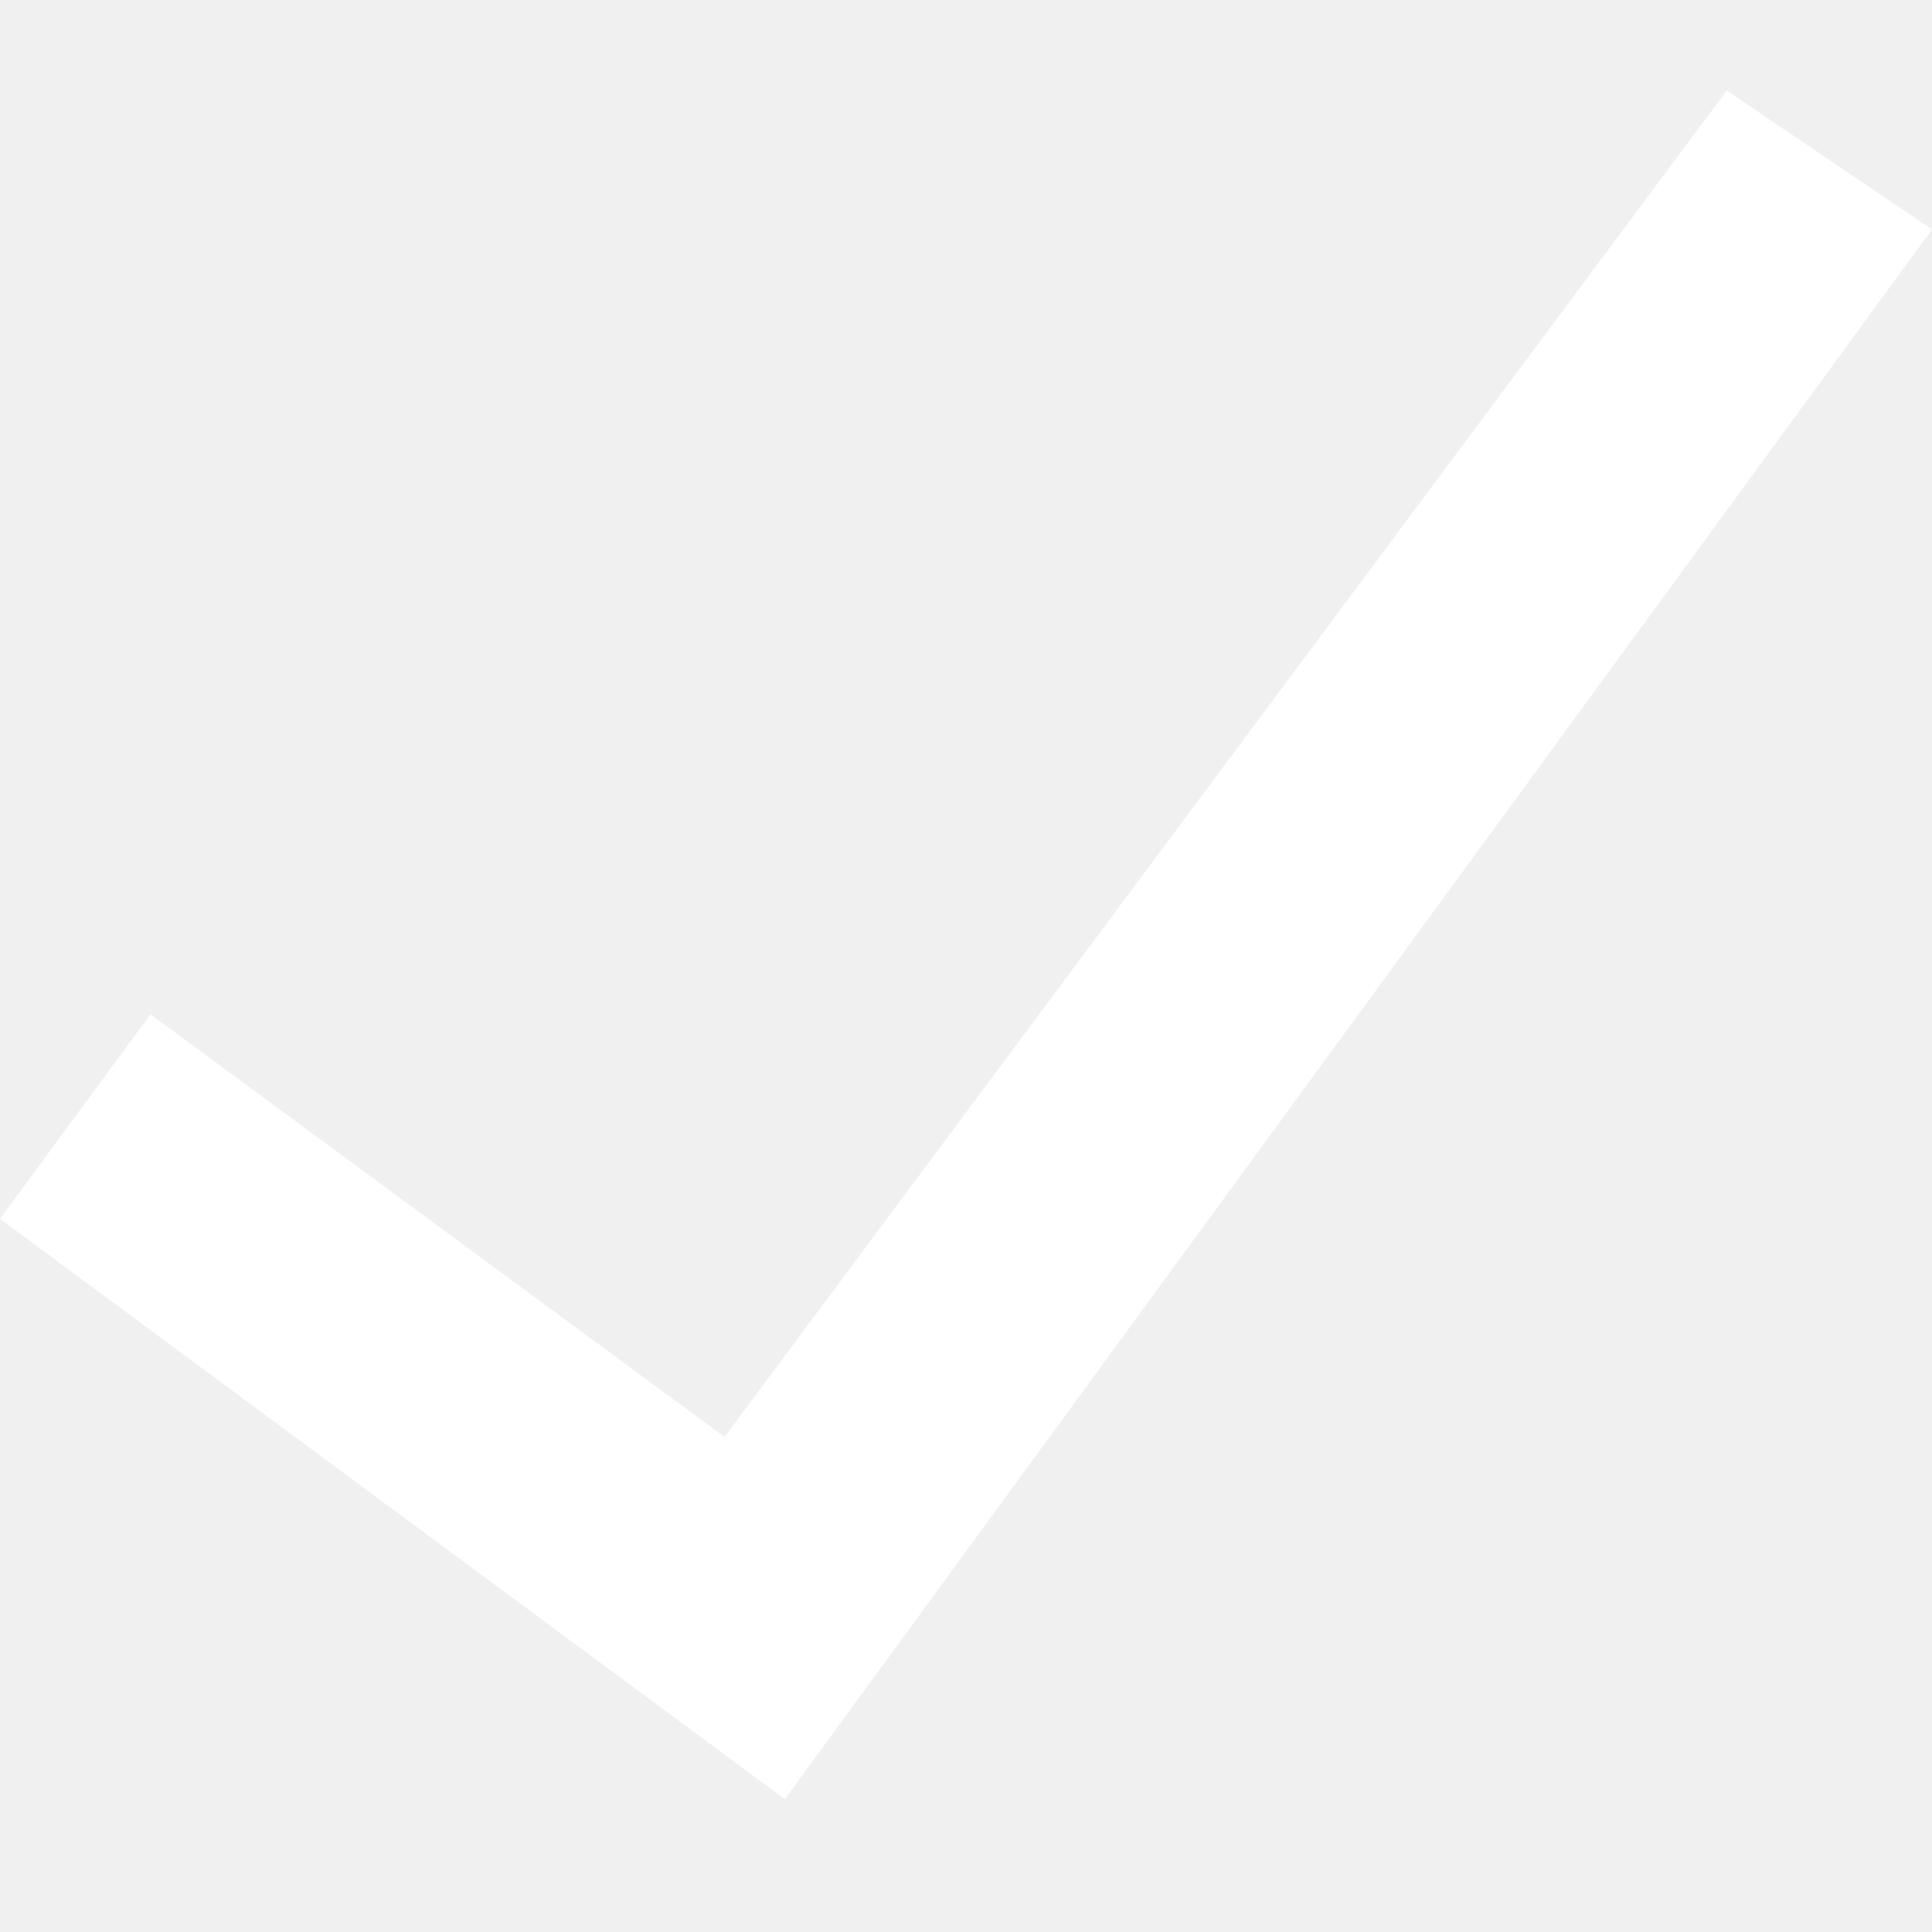
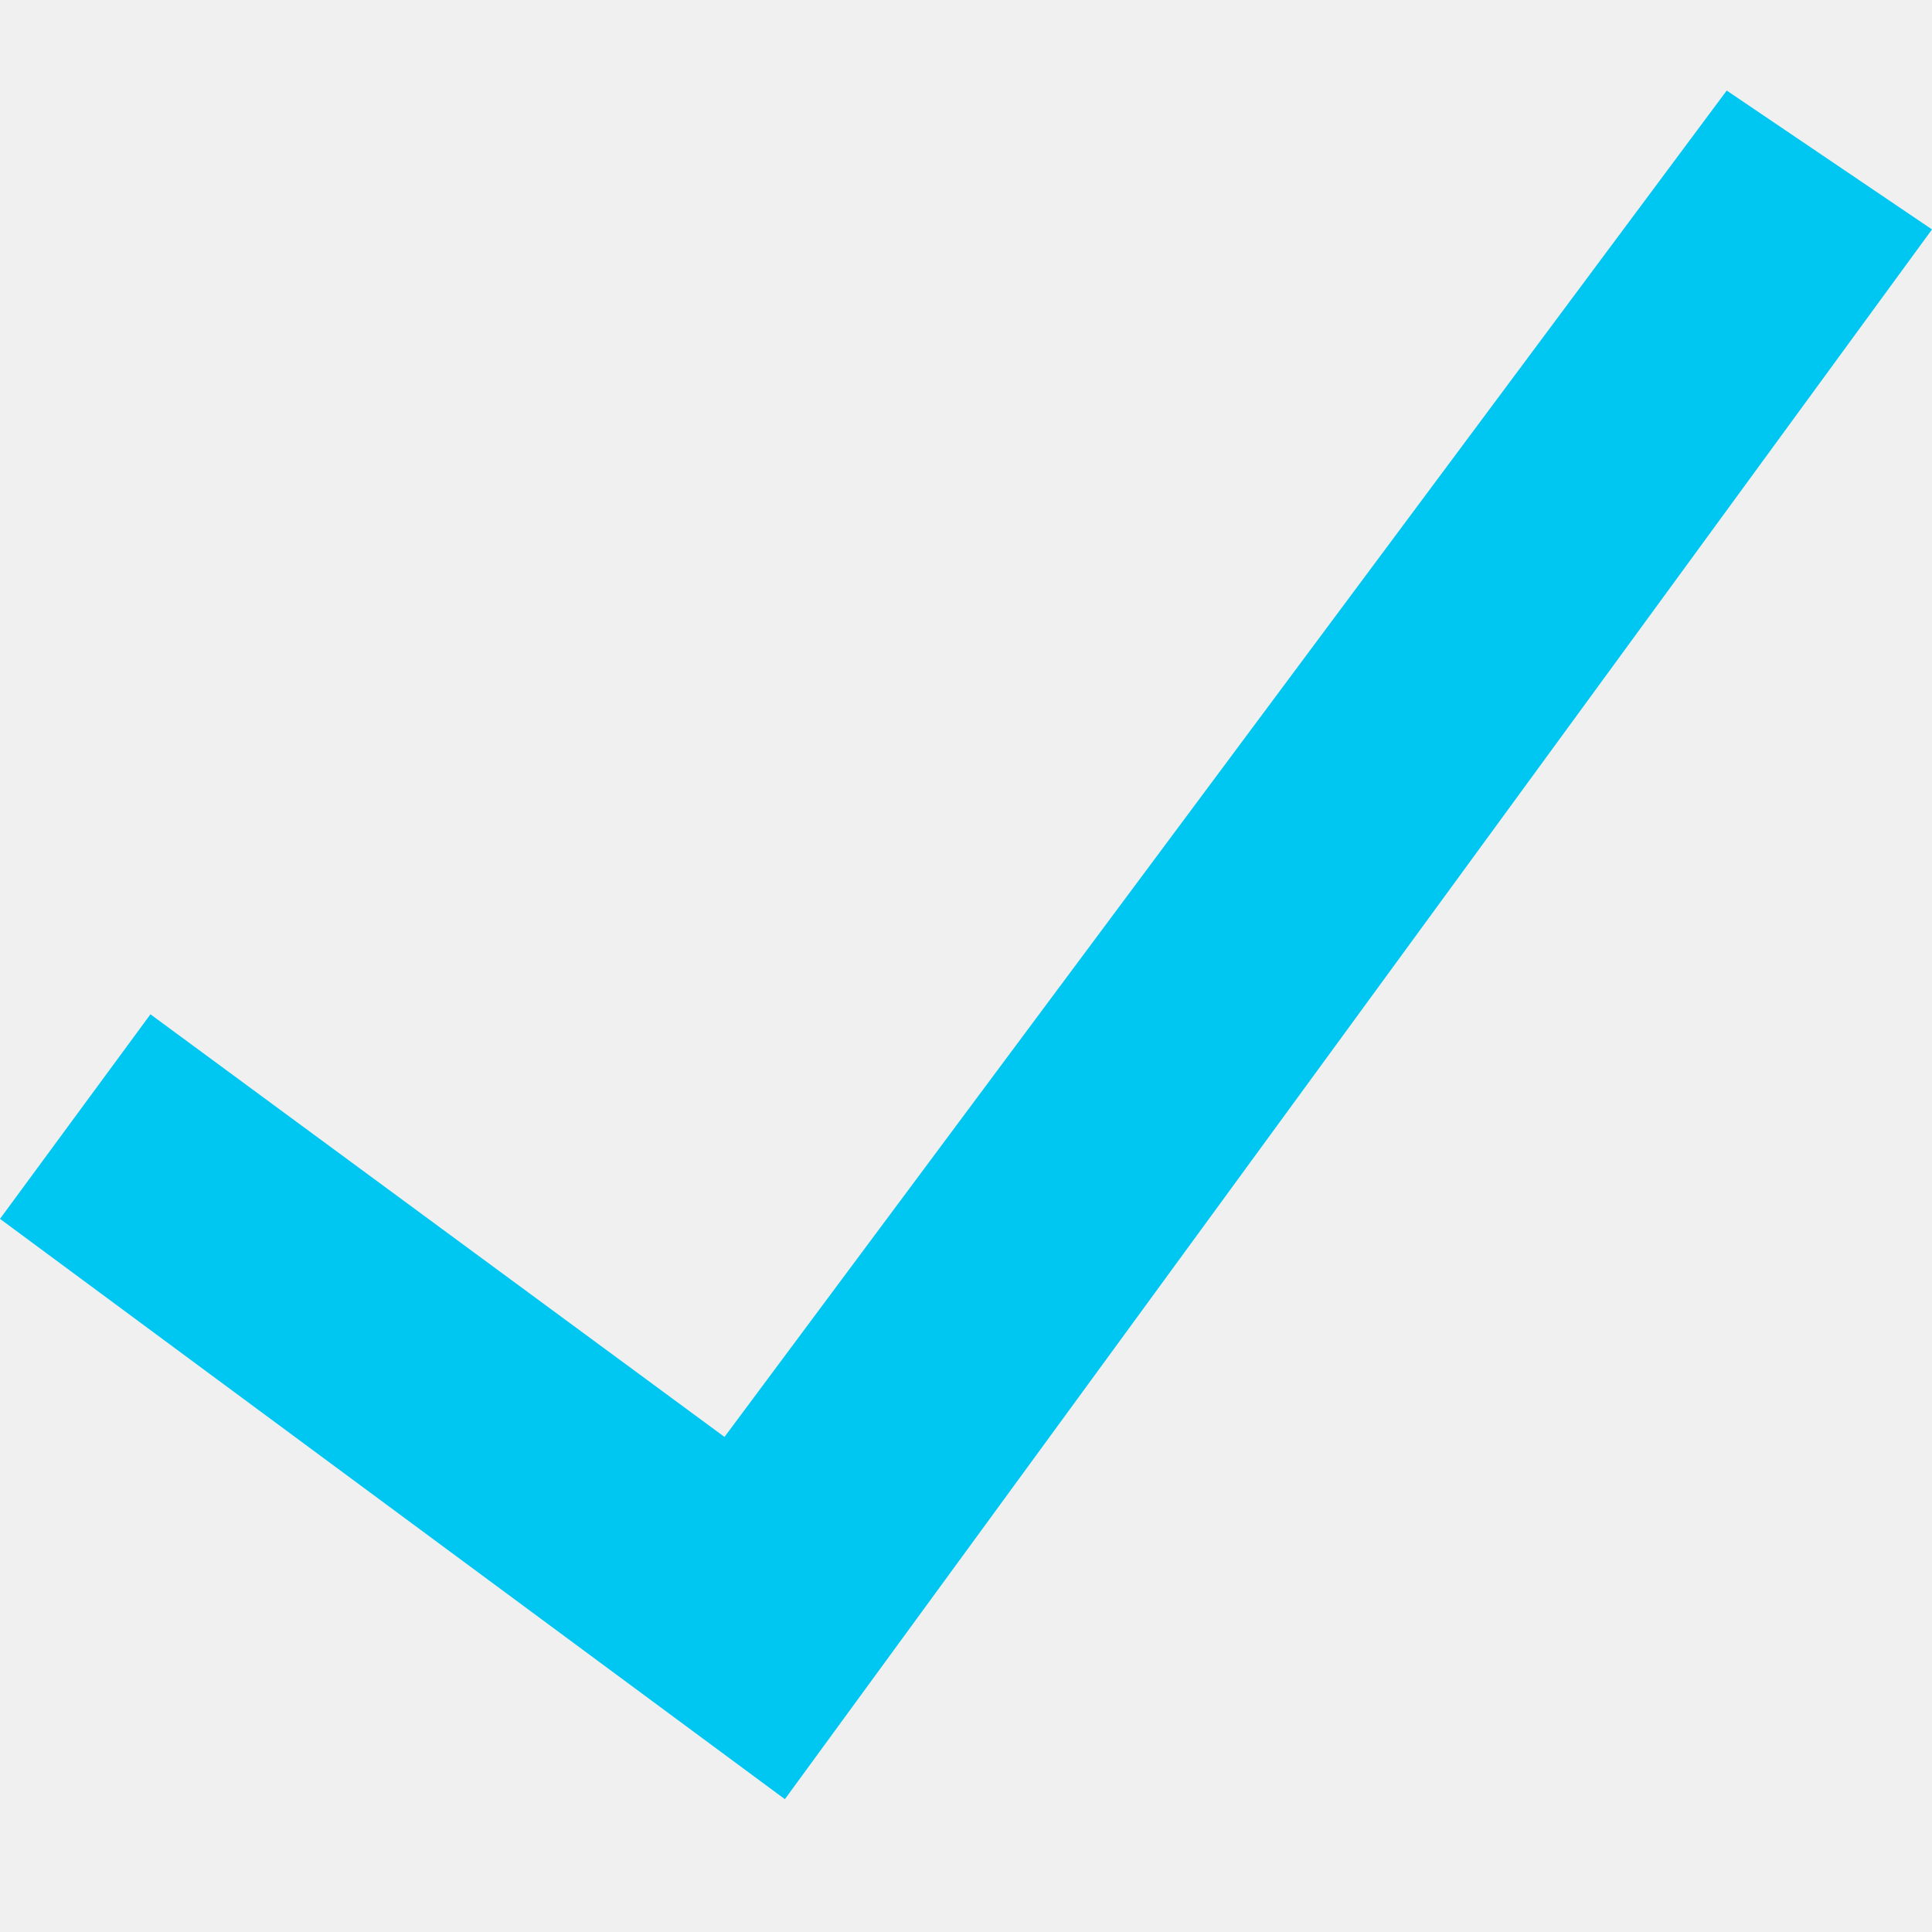
<svg xmlns="http://www.w3.org/2000/svg" version="1.1" id="Layer_1" x="0px" y="0px" width="16px" height="16px" viewBox="0 0 16 16" enable-background="new 0 0 16 16" xml:space="preserve">
  <g>
-     <polygon fill="#fff" points="16,1.9 14.3,0.75 6,11.9 1.246,8.4 0,10.094 6.5,14.9  " />
+     <polygon fill="#00c6f2" points="16,1.9 14.3,0.75 6,11.9 1.246,8.4 0,10.094 6.5,14.9  " />
  </g>
</svg>
